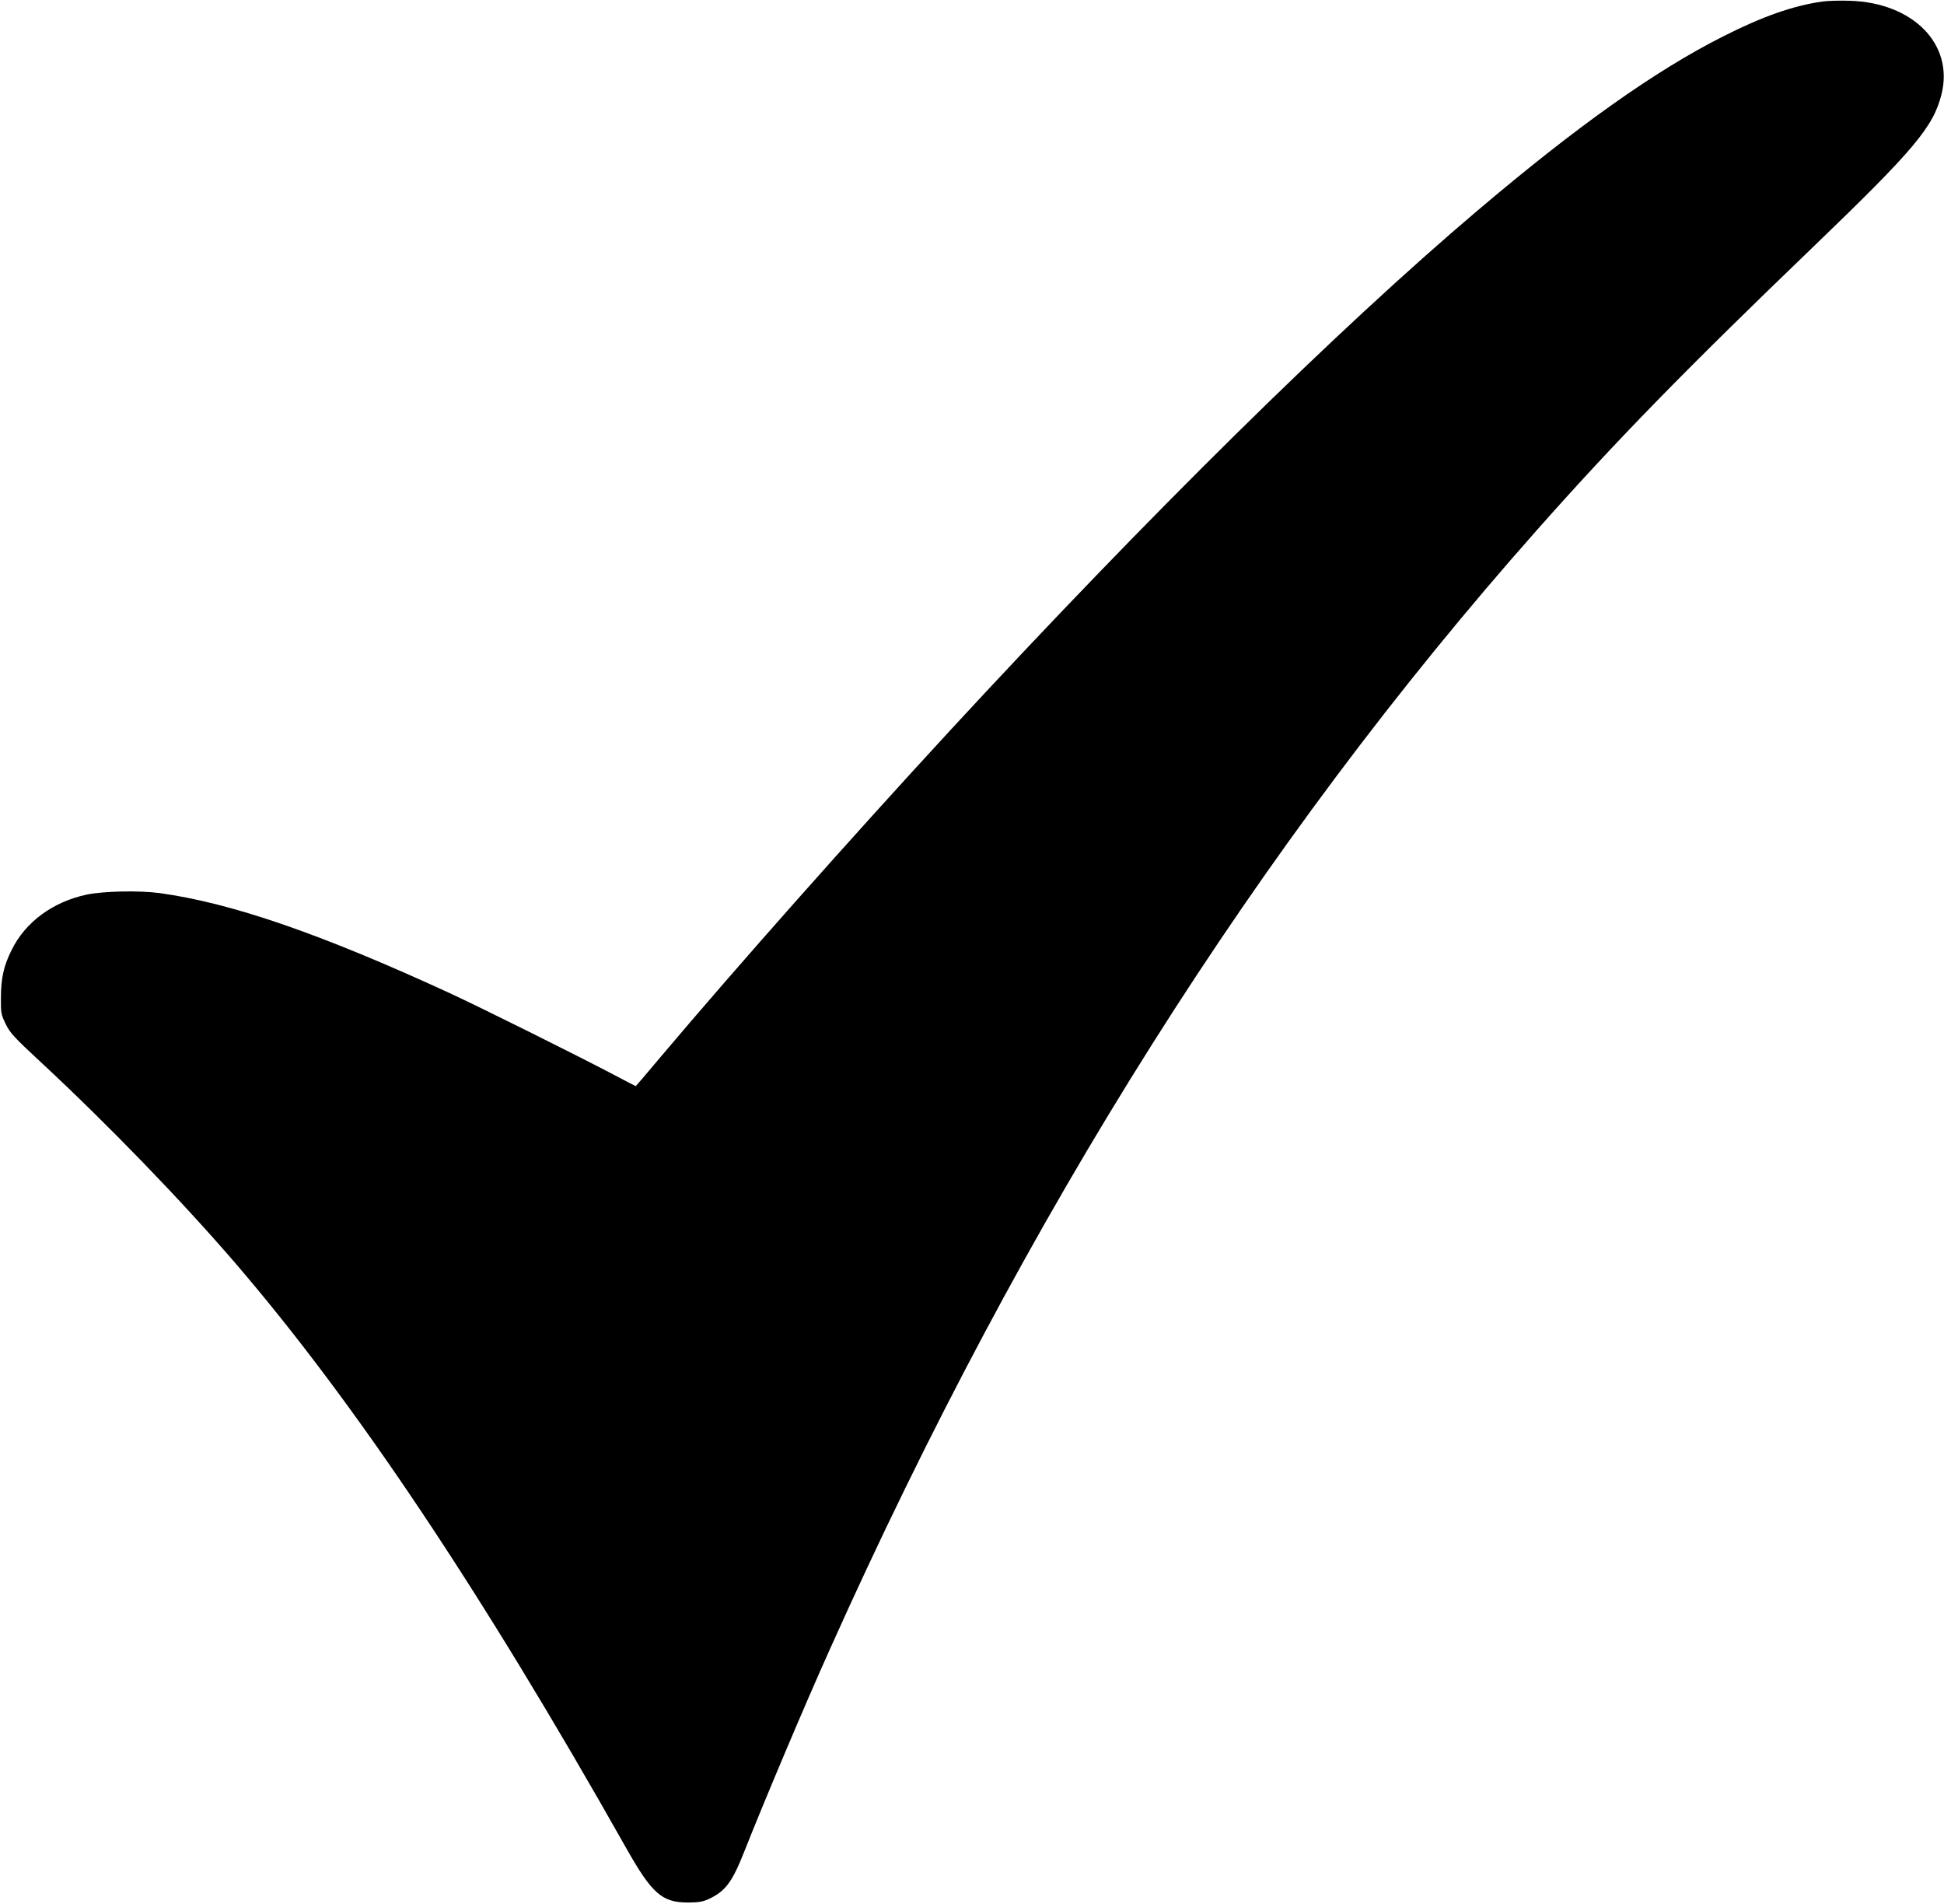
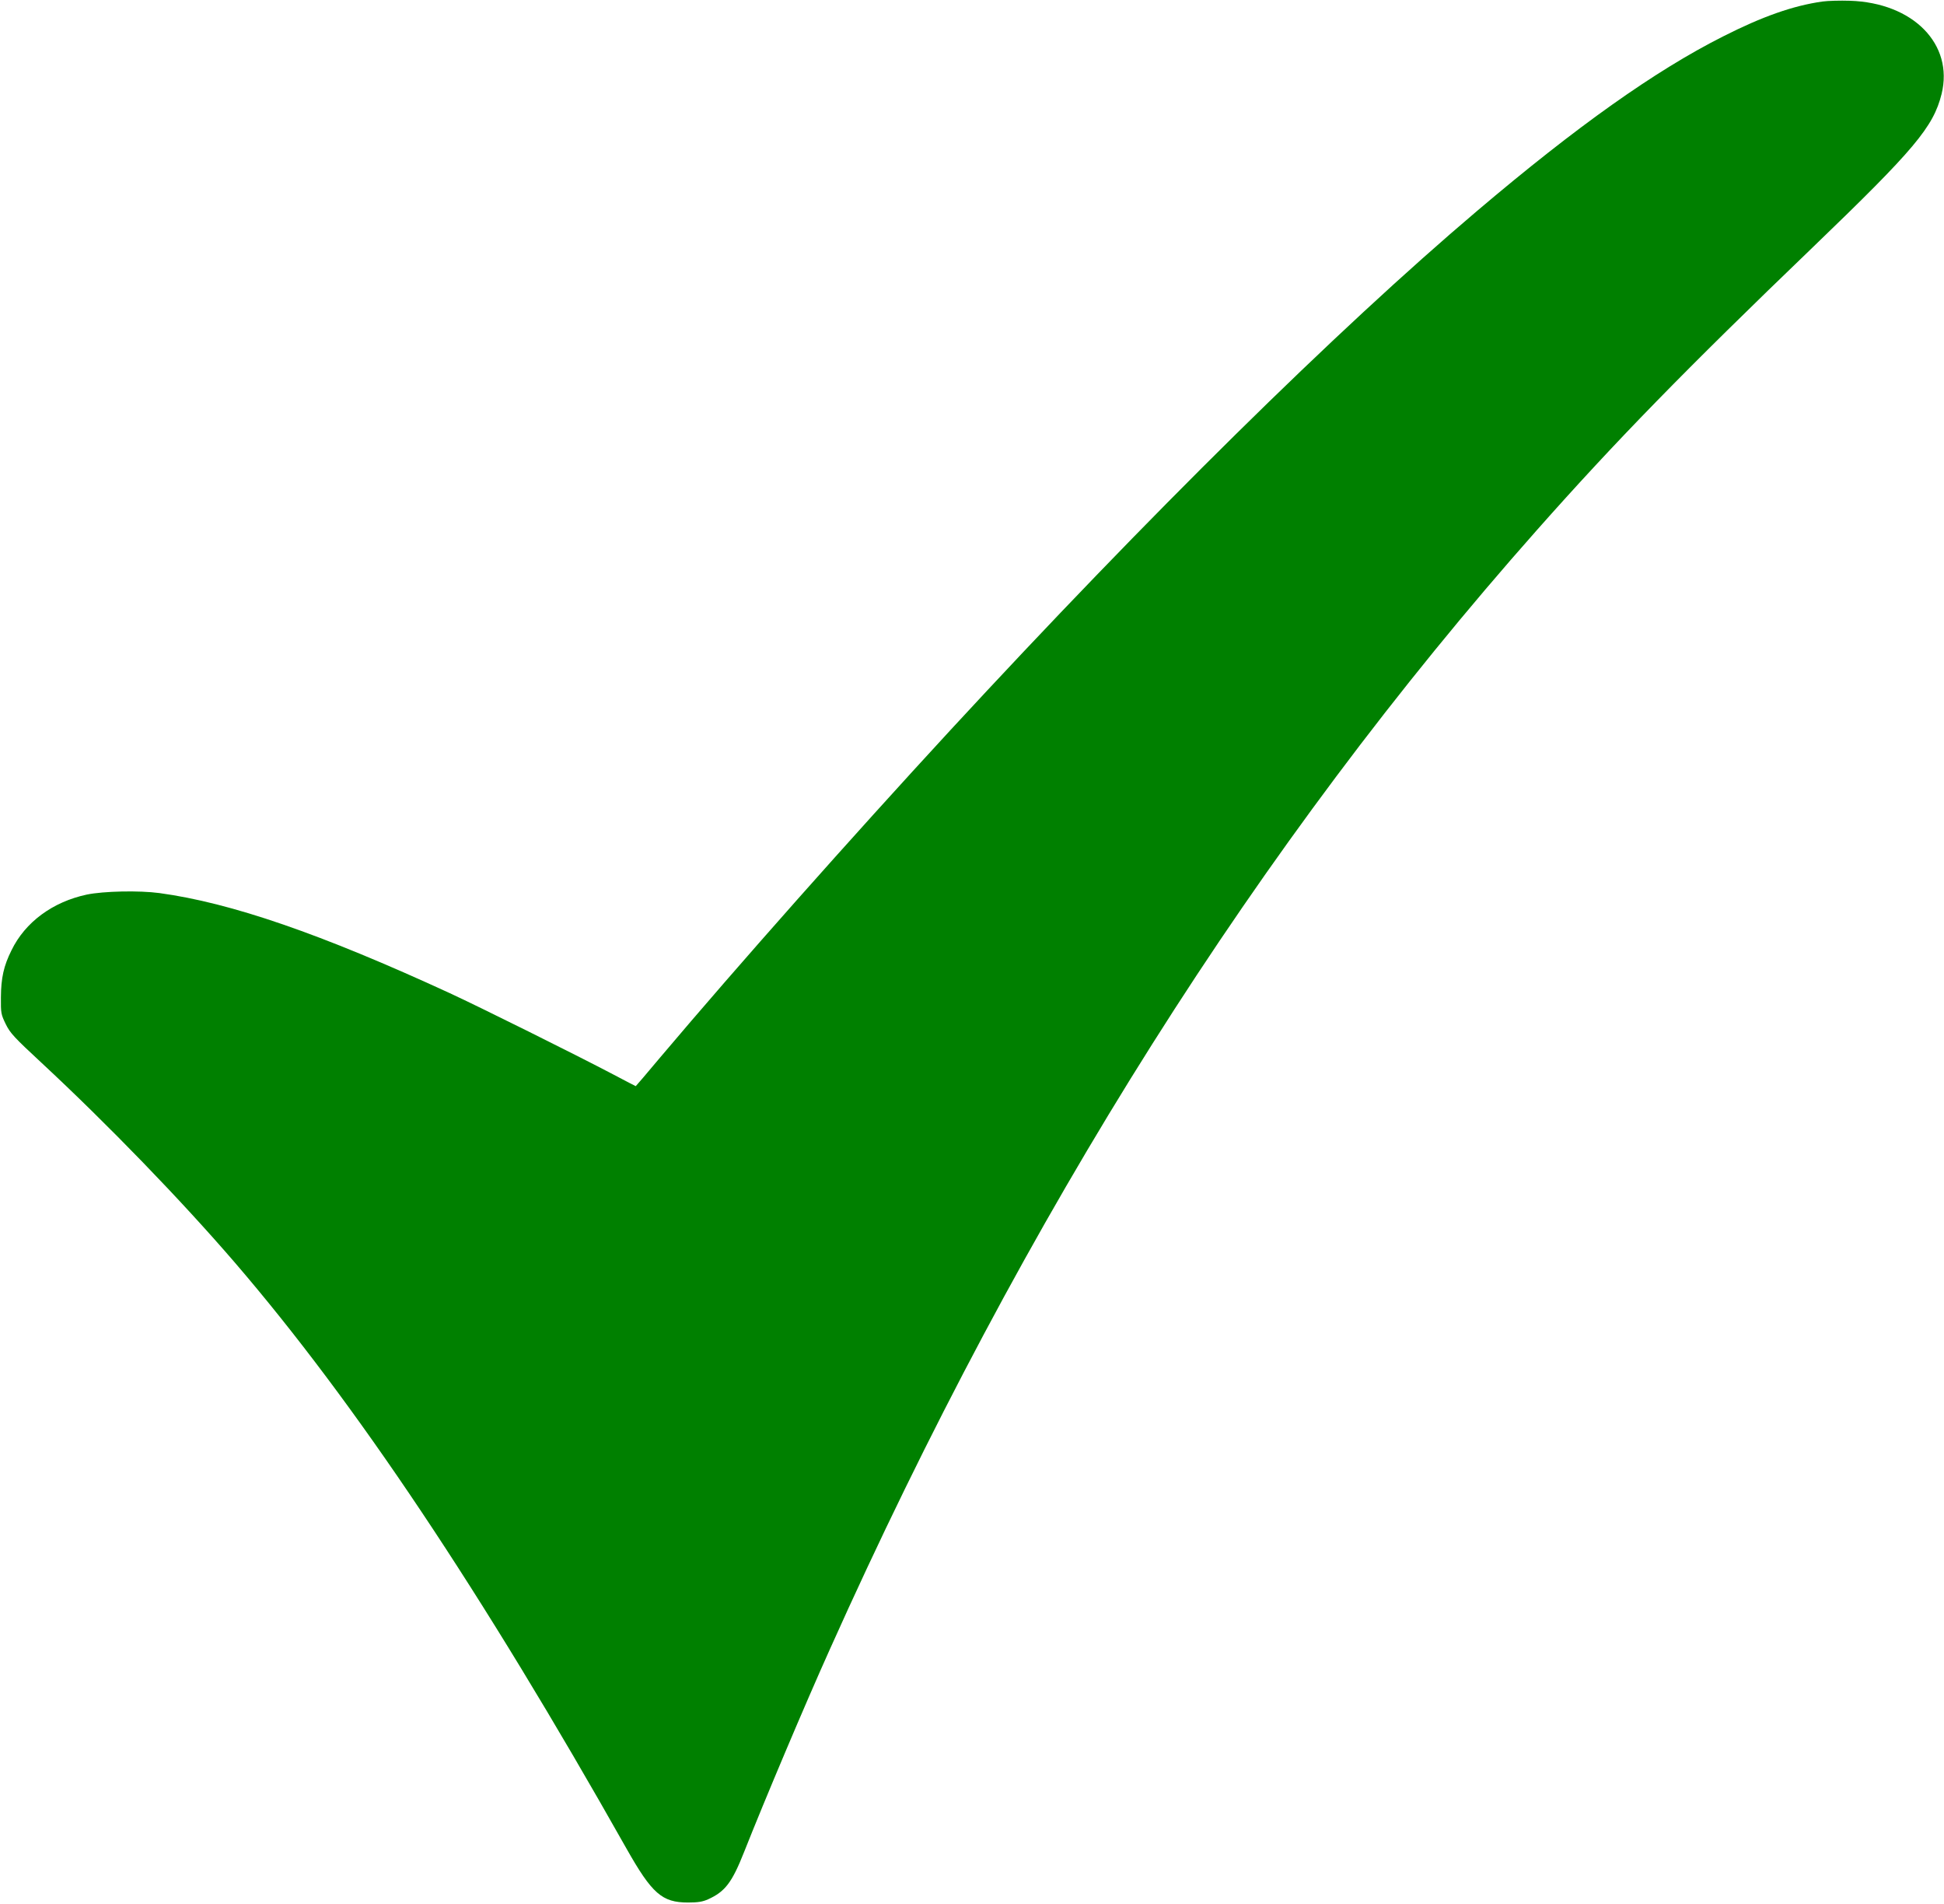
- <svg xmlns="http://www.w3.org/2000/svg" version="1.0" width="1280pt" height="1253pt" viewBox="0 0 1280 1253" preserveAspectRatio="xMidYMid meet">
+ <svg xmlns="http://www.w3.org/2000/svg" version="1.0" width="1280pt" height="1253pt" fill="green" viewBox="0 0 1280 1253" preserveAspectRatio="xMidYMid meet">
  <g transform="translate(0,1253) scale(0.1,-0.1)" stroke="none">
    <path d="M12000 12520 c-192 -27 -395 -98 -655 -230 -446 -225 -961 -590 -1620 -1149 -926 -785 -2158 -2000 -3466 -3416 -661 -717 -1389 -1537 -1913 -2157 -87 -104 -159 -188 -160 -188 -1 0 -67 34 -146 76 -255 134 -875 442 -1078 536 -849 391 -1441 595 -1912 659 -134 18 -368 13 -479 -10 -224 -48 -405 -181 -495 -366 -52 -104 -69 -183 -70 -310 -1 -105 1 -113 32 -177 29 -59 55 -87 235 -254 438 -407 919 -904 1273 -1315 792 -921 1625 -2167 2579 -3858 168 -297 234 -355 405 -355 66 0 96 5 132 21 113 51 158 111 238 313 135 341 398 964 565 1335 1285 2866 2820 5295 4654 7365 520 587 971 1049 1821 1866 665 640 790 788 844 1005 81 328 -187 601 -604 614 -63 2 -144 0 -180 -5z" />
  </g>
</svg>
